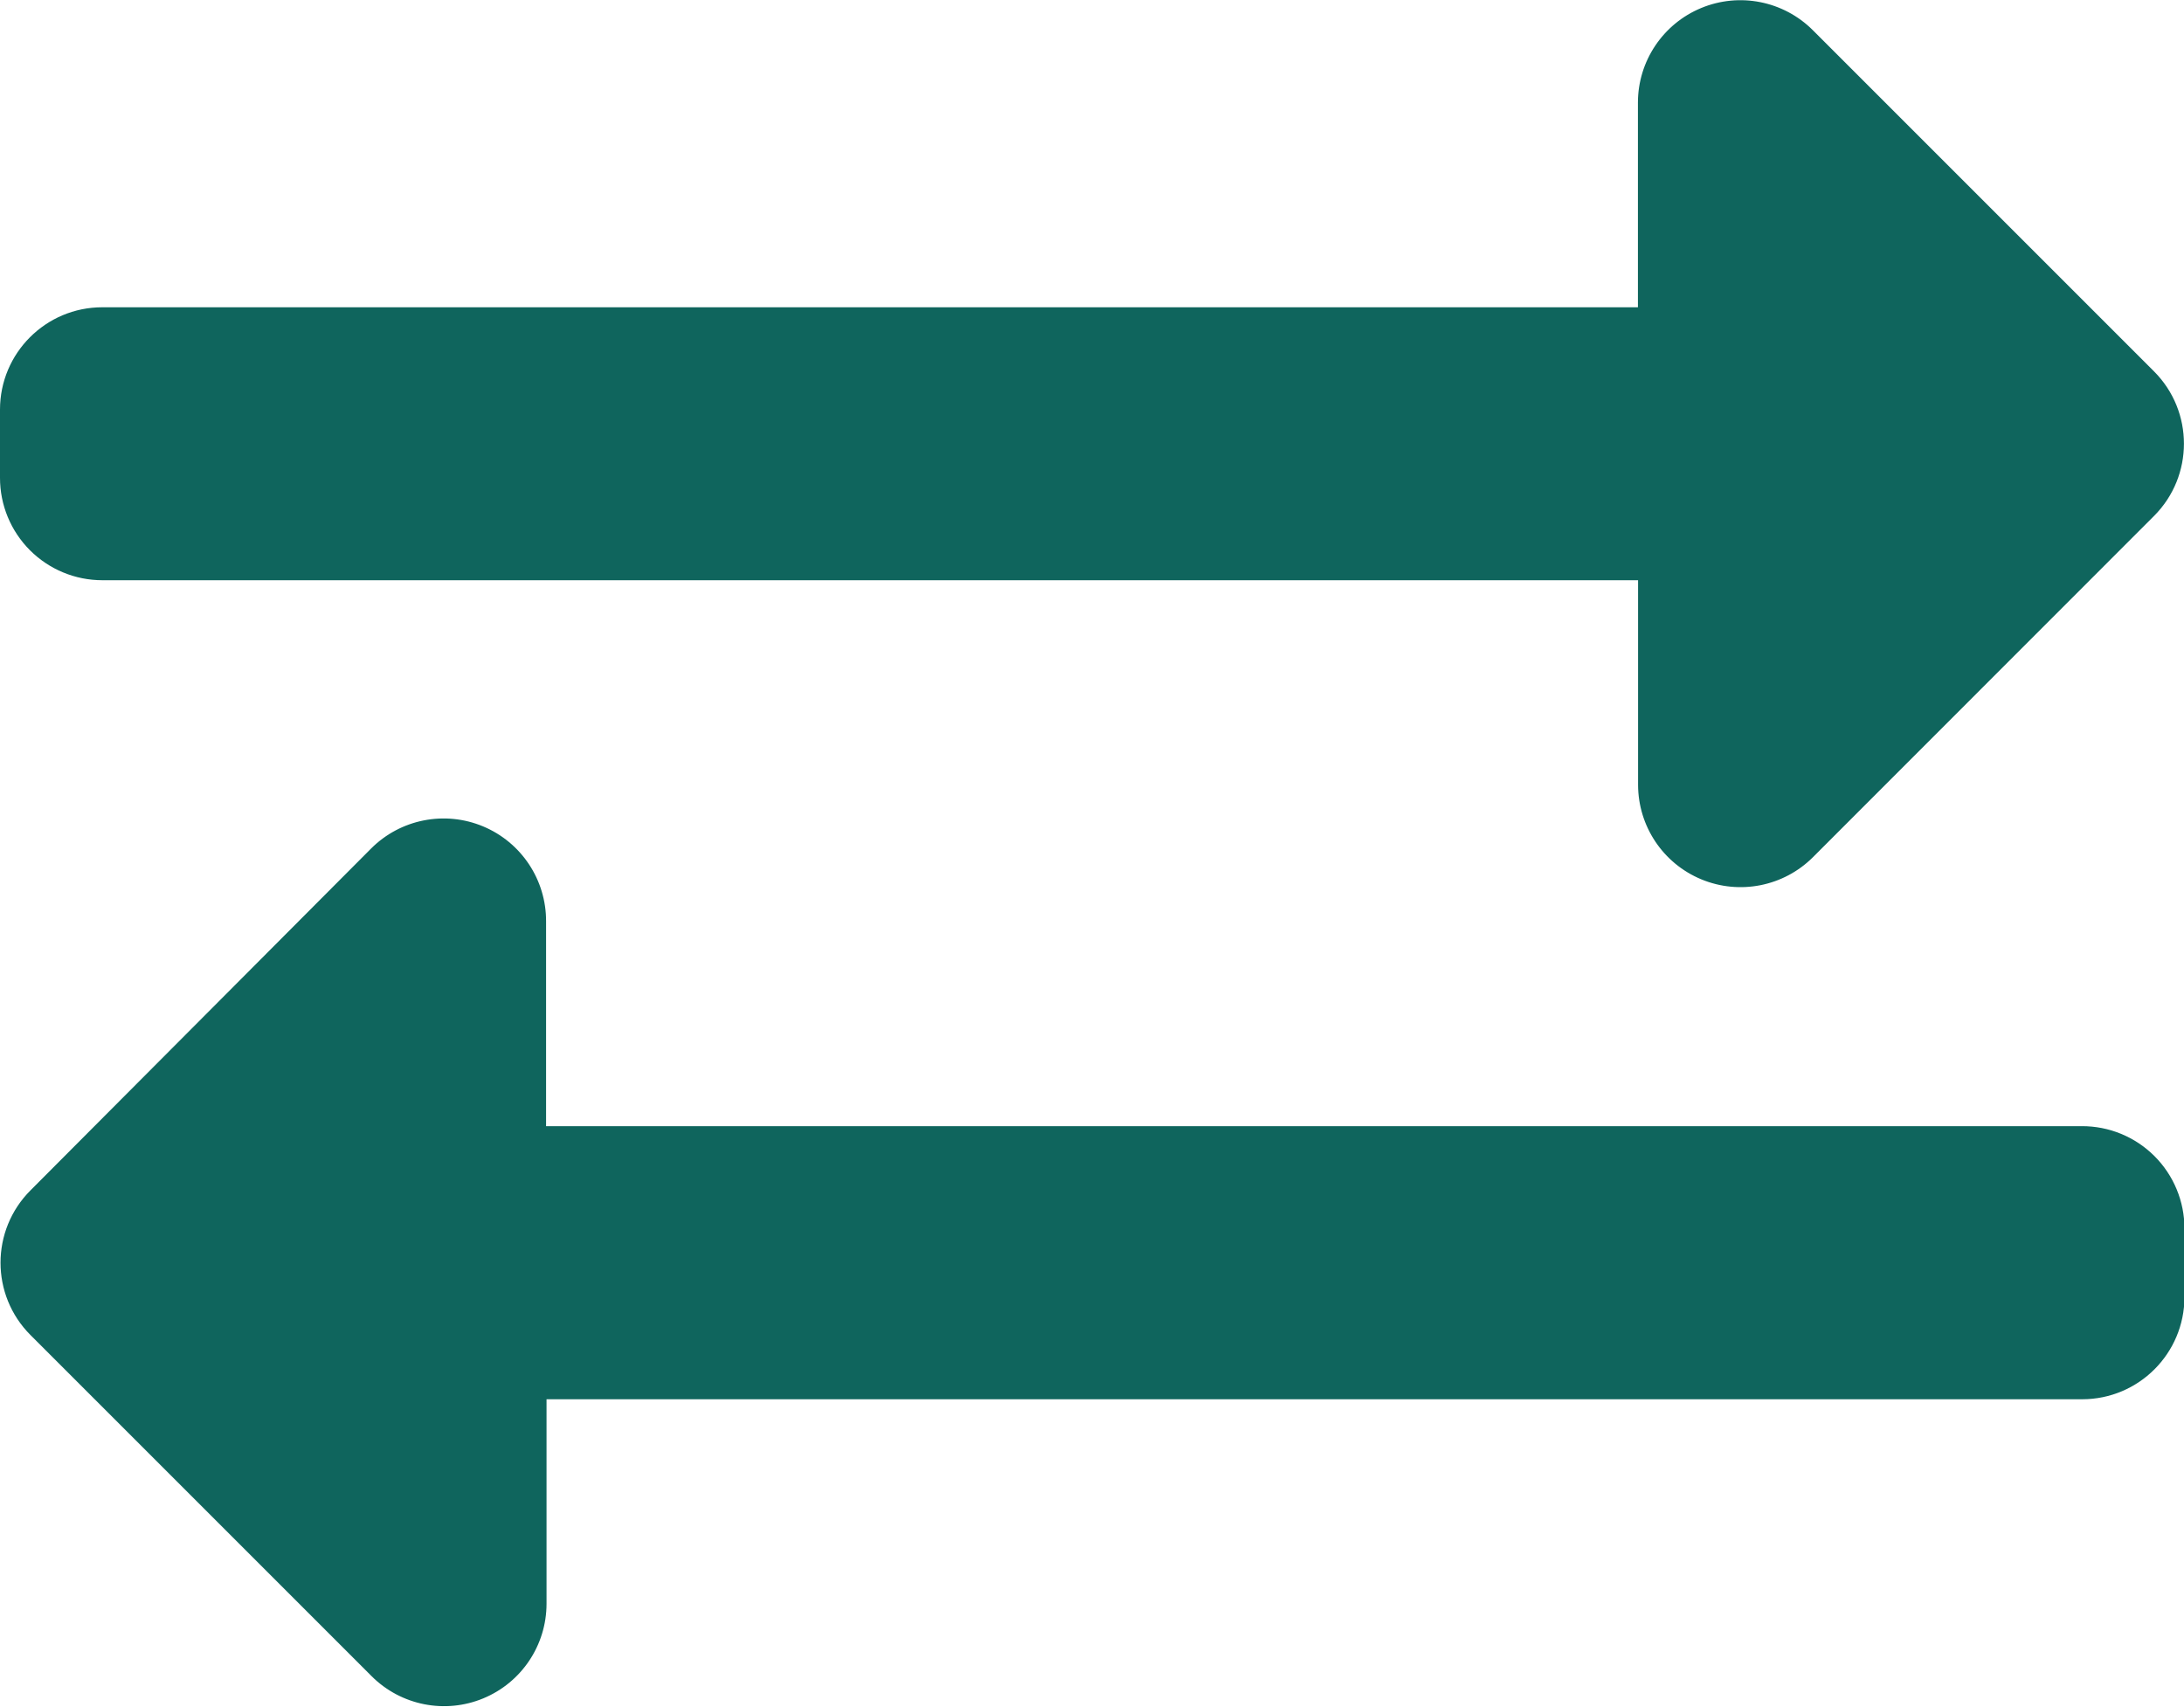
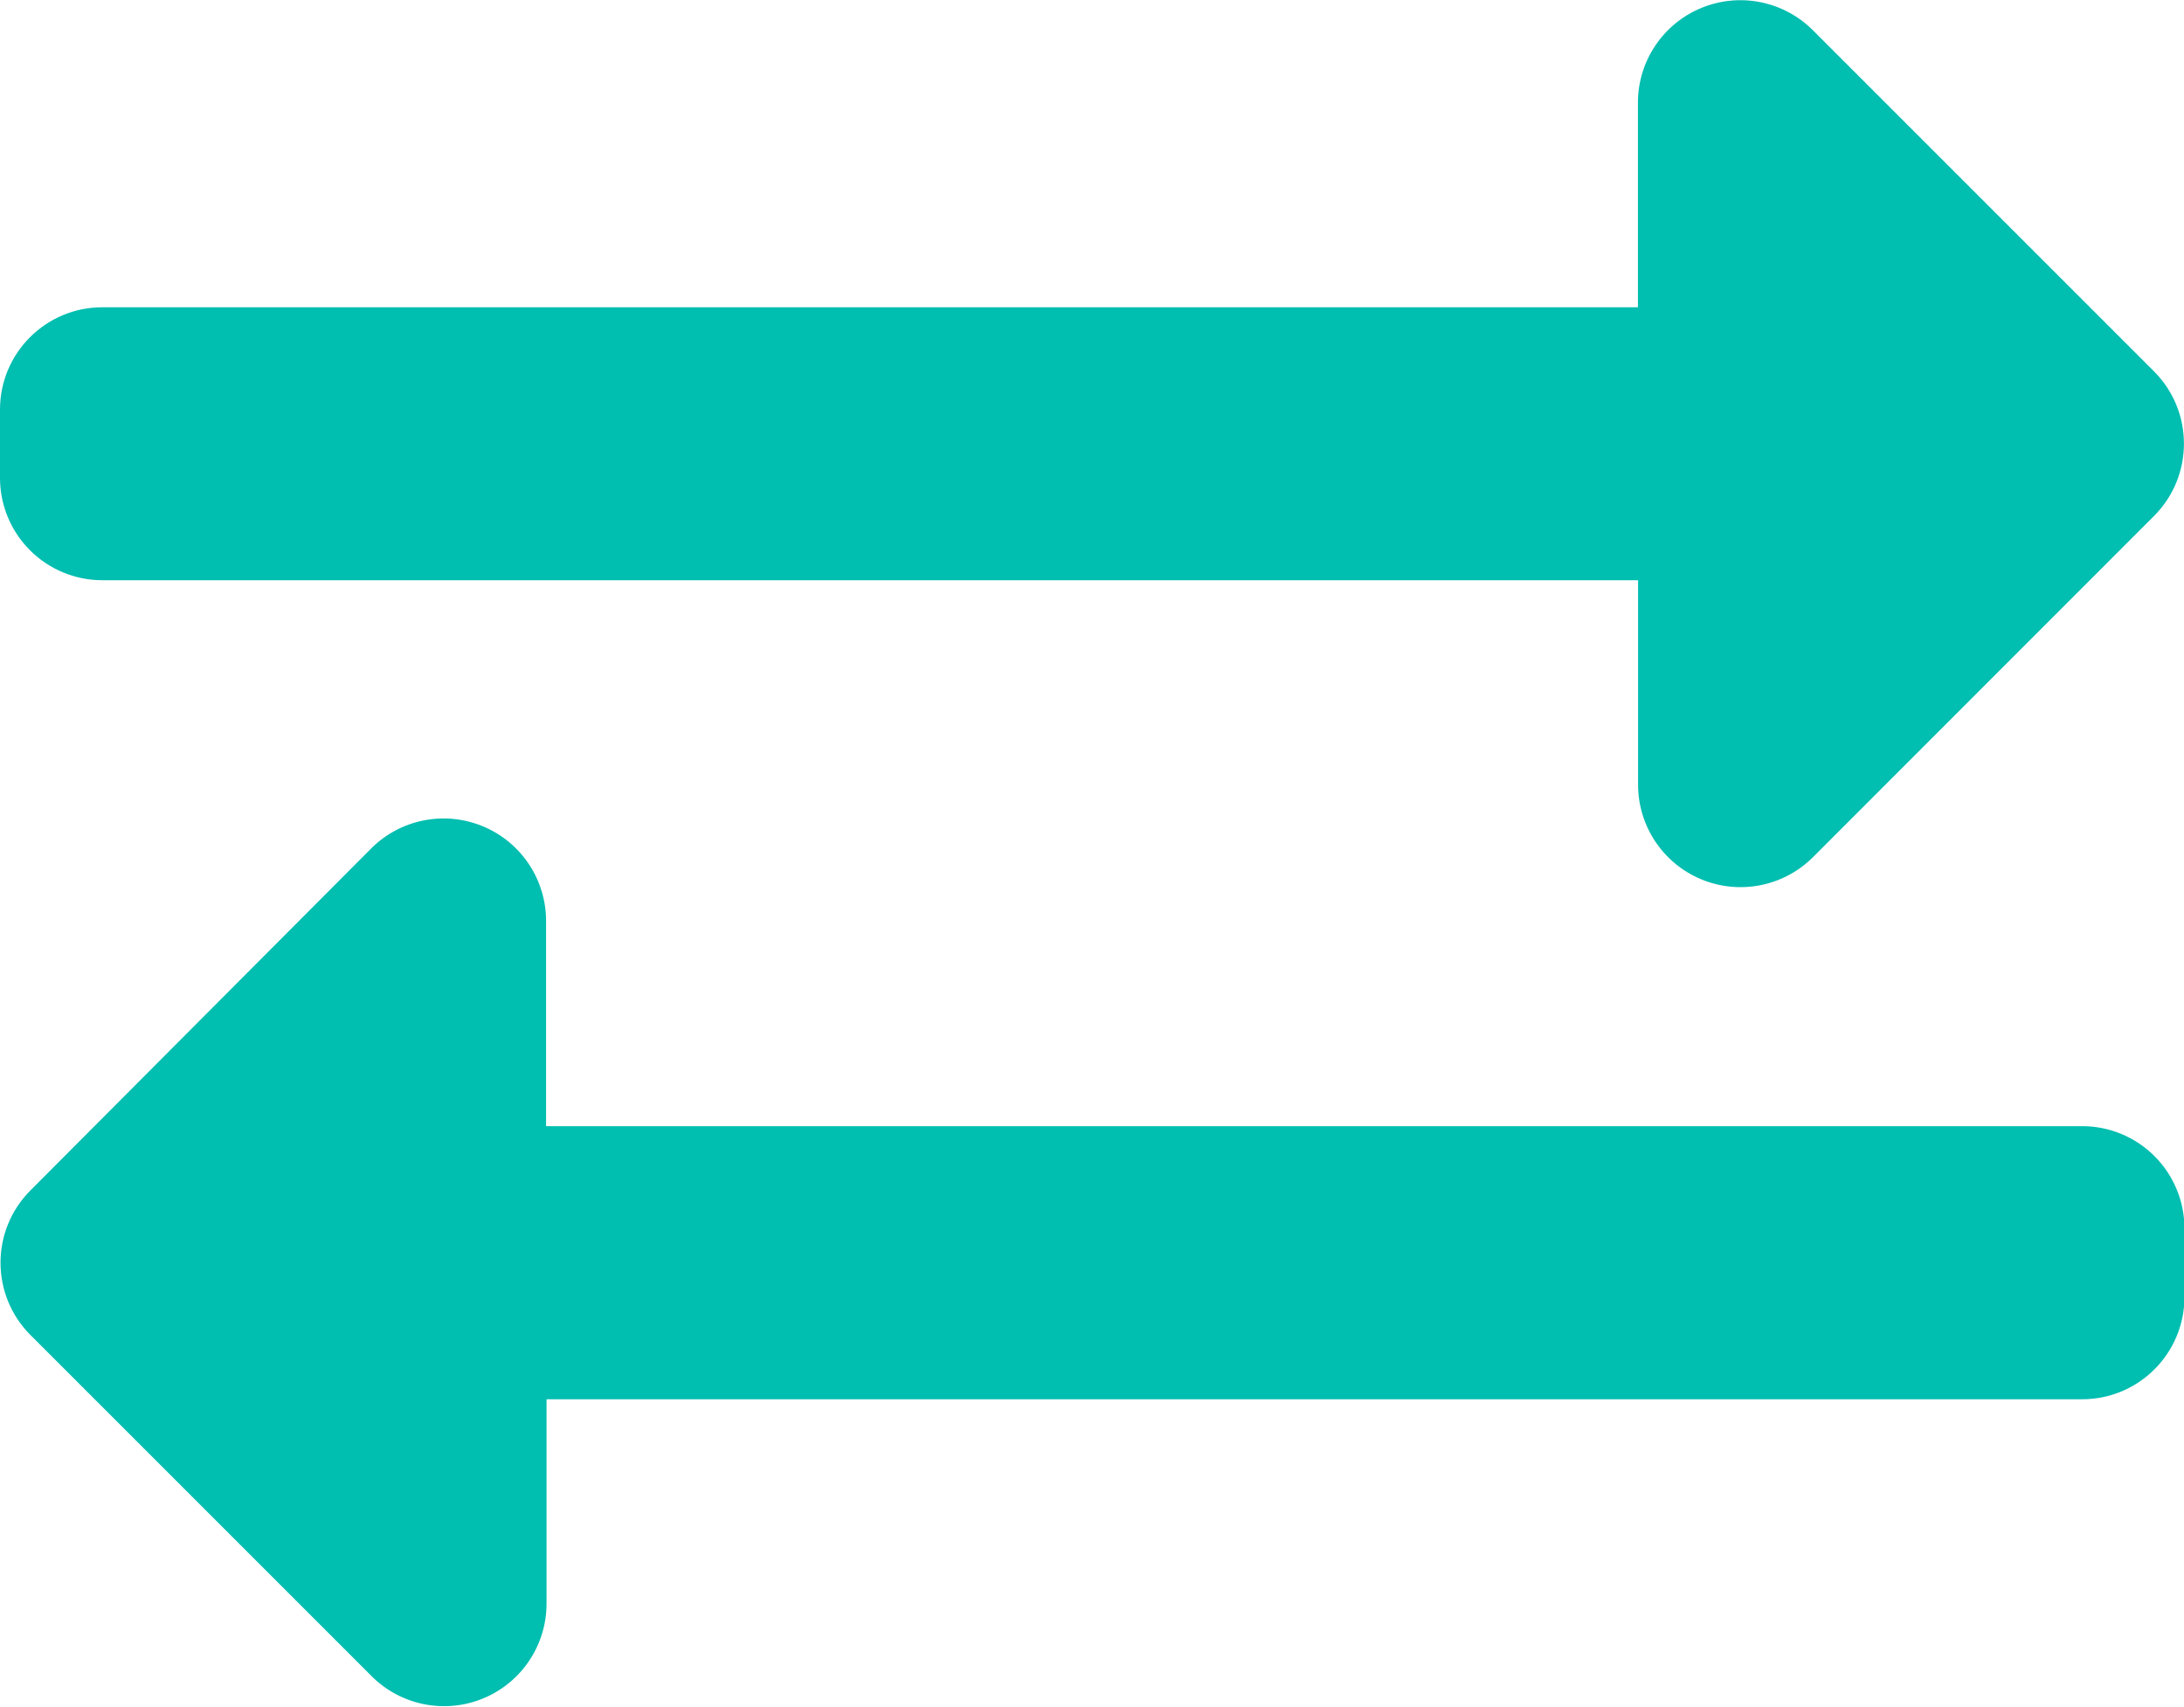
<svg xmlns="http://www.w3.org/2000/svg" width="14.322" height="11.19" viewBox="0 0 14.322 11.19">
-   <path id="Icon_awesome-exchange-alt" data-name="Icon awesome-exchange-alt" d="M0,7.069V6.622a.671.671,0,0,1,.671-.671h10.07V4.608a.672.672,0,0,1,1.146-.475l2.238,2.238a.671.671,0,0,1,0,.949L11.888,9.558a.672.672,0,0,1-1.146-.475V7.741H.671A.671.671,0,0,1,0,7.069Zm13.651,4.252H3.581V9.979A.672.672,0,0,0,2.434,9.5L.2,11.742a.671.671,0,0,0,0,.949l2.238,2.238a.672.672,0,0,0,1.146-.475V13.112h10.07a.671.671,0,0,0,.671-.671v-.448A.671.671,0,0,0,13.651,11.321Z" transform="translate(0 -3.936)" fill="#0f655d" />
+   <path id="Icon_awesome-exchange-alt" data-name="Icon awesome-exchange-alt" d="M0,7.069V6.622a.671.671,0,0,1,.671-.671h10.07V4.608a.672.672,0,0,1,1.146-.475l2.238,2.238a.671.671,0,0,1,0,.949L11.888,9.558a.672.672,0,0,1-1.146-.475V7.741H.671A.671.671,0,0,1,0,7.069Zm13.651,4.252H3.581V9.979A.672.672,0,0,0,2.434,9.5L.2,11.742a.671.671,0,0,0,0,.949l2.238,2.238a.672.672,0,0,0,1.146-.475V13.112h10.07a.671.671,0,0,0,.671-.671v-.448A.671.671,0,0,0,13.651,11.321Z" transform="translate(0 -3.936)" fill="#00BEB0" />
</svg>
